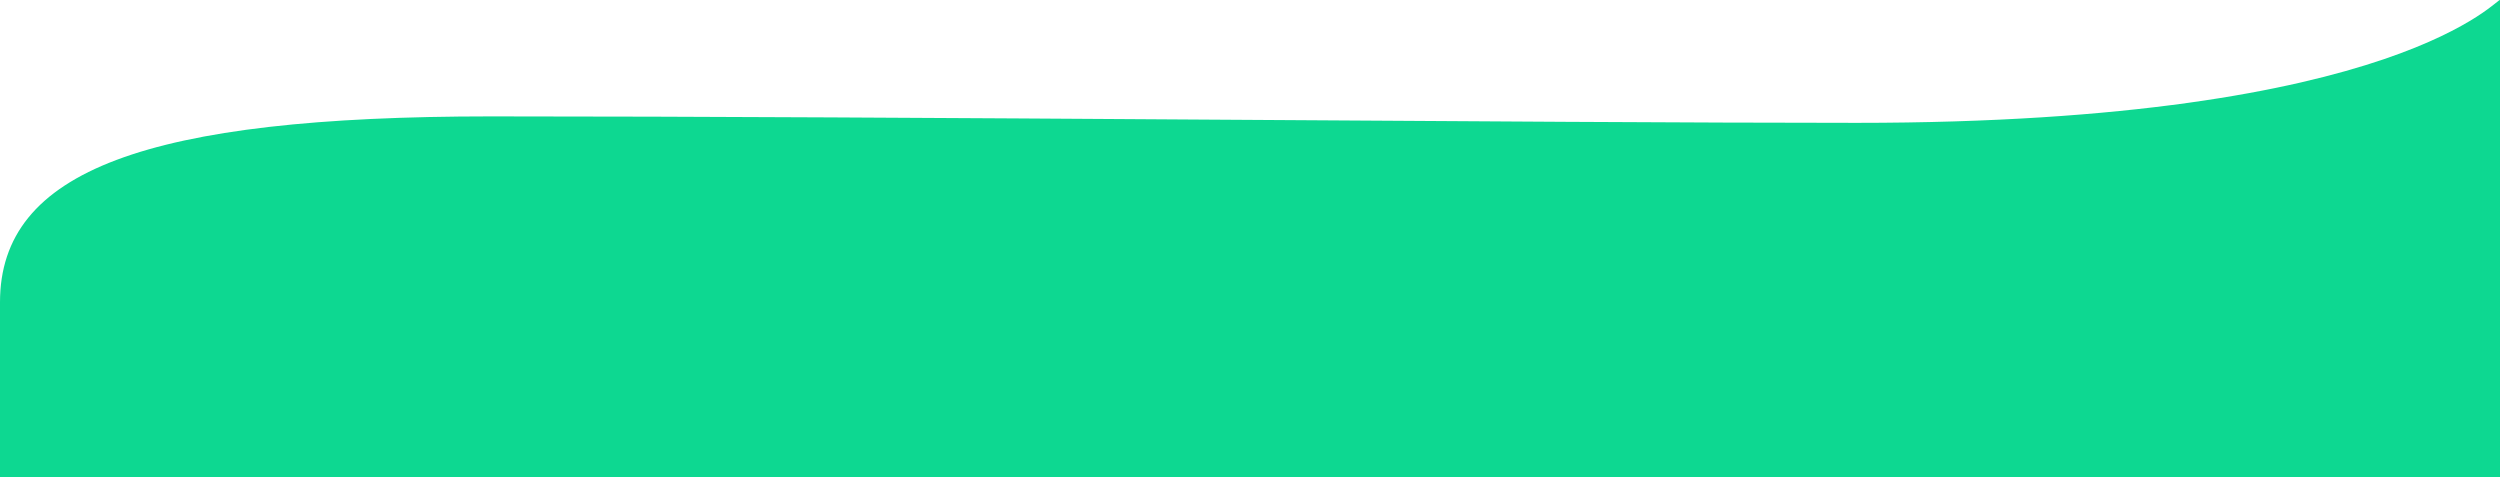
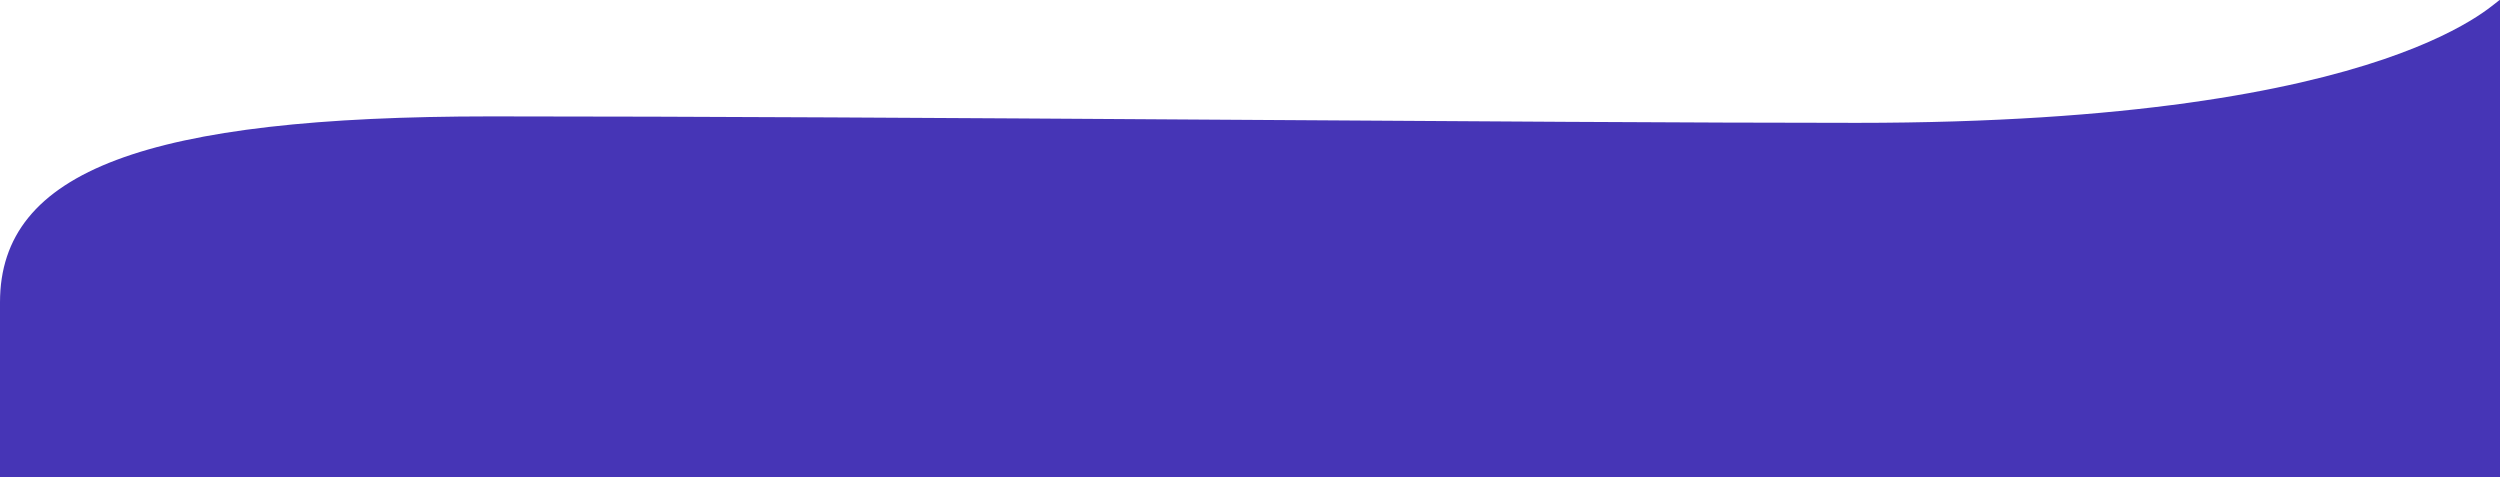
<svg xmlns="http://www.w3.org/2000/svg" version="1.1" id="Layer_1" x="0px" y="0px" viewBox="0 0 1920 366" style="enable-background:new 0 0 1920 366;" xml:space="preserve">
  <style type="text/css">
- 	.st0{fill:#0DD891;}
+ 	.st0{fill:#4635b6;}
</style>
  <g>
    <path class="st0" d="M0,232.17C0,131.03,112.71,89.39,377,89.39c312.51,0,805.07,4.96,1049,4.96c420.28,0,494-98.75,494-94.19   c0,77.9,0,368.85,0,368.85H0C0,369,0,268.98,0,232.17z" />
  </g>
</svg>
